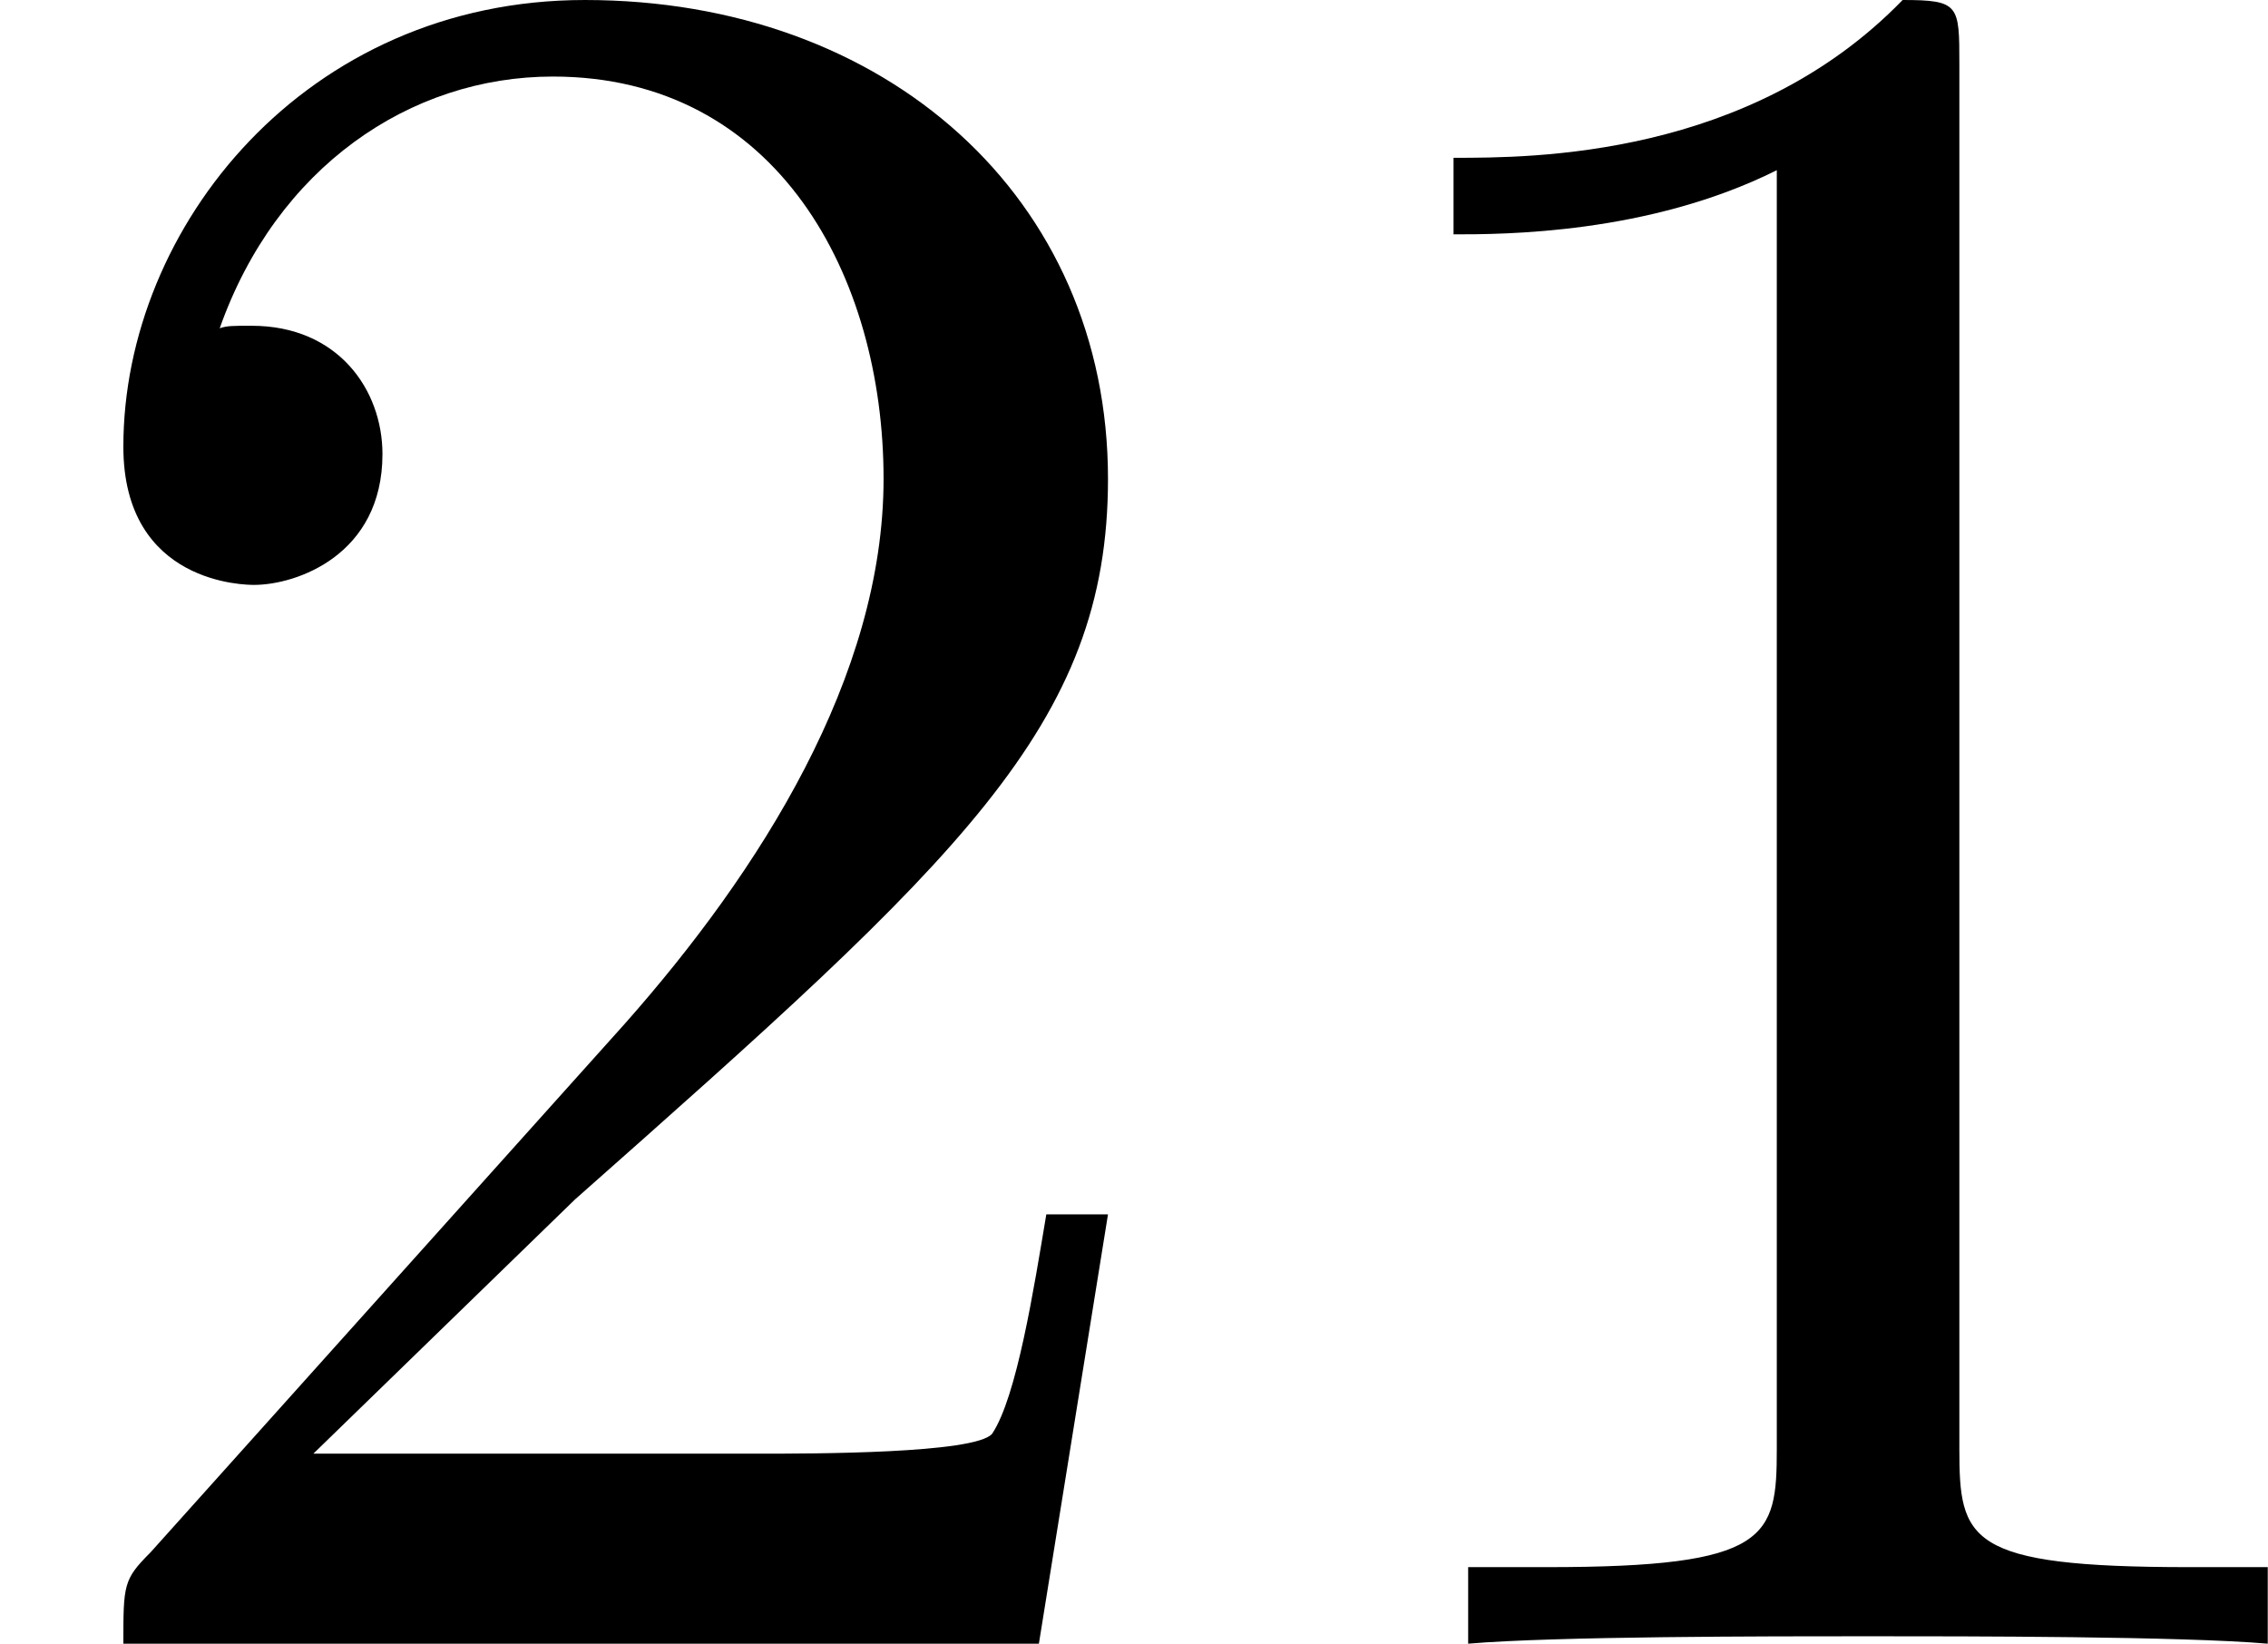
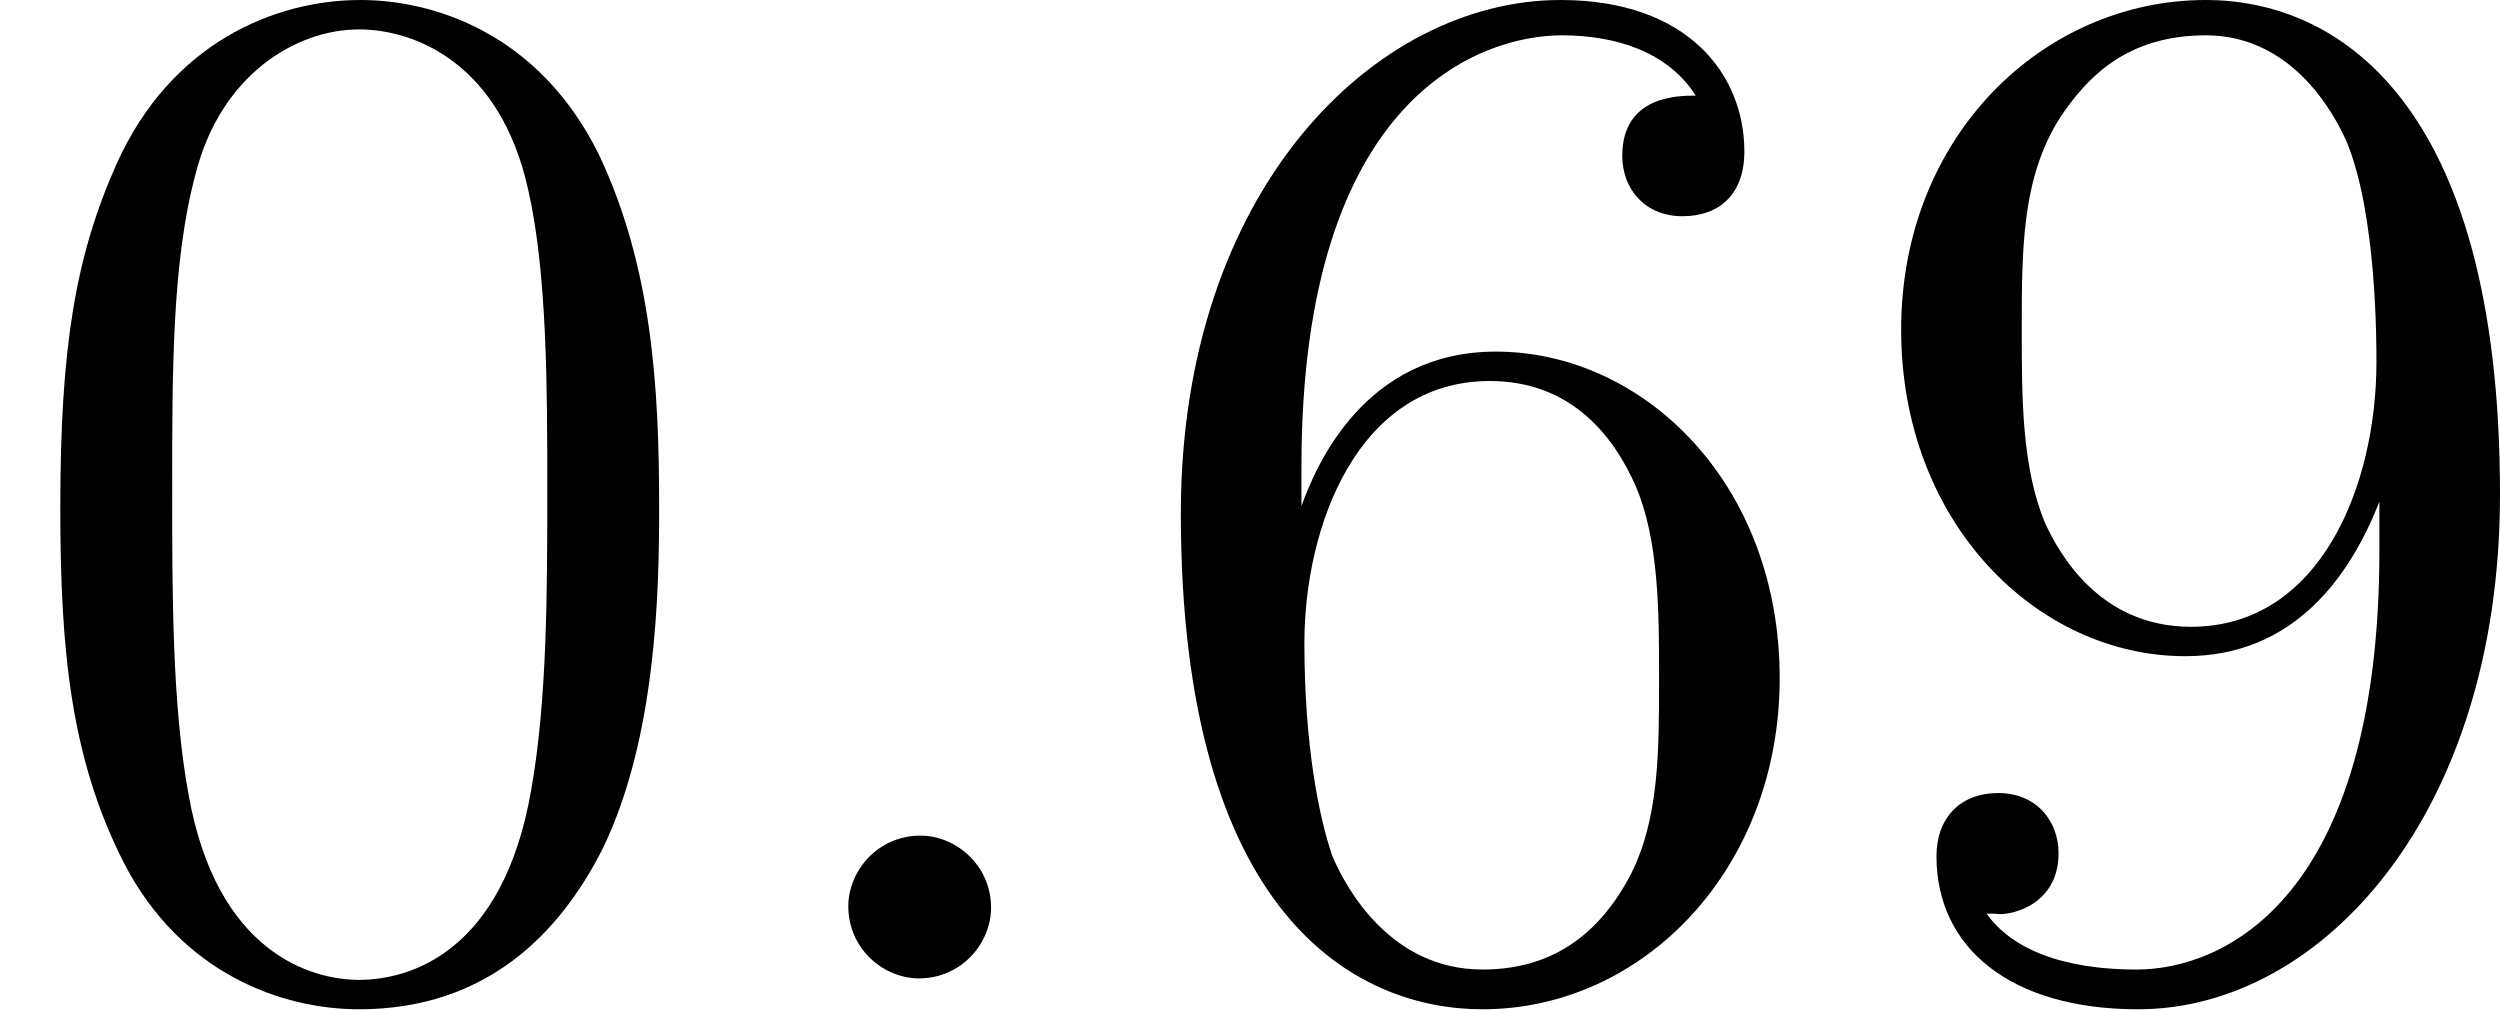
- <svg xmlns="http://www.w3.org/2000/svg" xmlns:xlink="http://www.w3.org/1999/xlink" version="1.1" width="9.156pt" height="6.635pt" viewBox="7.304 262.727 9.156 6.635">
+ <svg xmlns="http://www.w3.org/2000/svg" xmlns:xlink="http://www.w3.org/1999/xlink" version="1.1" width="20.314pt" height="8.201pt" viewBox="41.13 489.556 20.314 8.201">
  <defs>
-     <path id="g28-49" d="M2.929-6.376C2.929-6.615 2.929-6.635 2.7-6.635C2.082-5.998 1.205-5.998 .887-5.998V-5.689C1.086-5.689 1.674-5.689 2.192-5.948V-.787C2.192-.428 2.162-.309 1.265-.309H.946V0C1.295-.03 2.162-.03 2.56-.03S3.826-.03 4.174 0V-.309H3.856C2.959-.309 2.929-.418 2.929-.787V-6.376Z" />
-     <path id="g28-50" d="M1.265-.767L2.321-1.793C3.875-3.168 4.473-3.706 4.473-4.702C4.473-5.838 3.577-6.635 2.361-6.635C1.235-6.635 .498-5.719 .498-4.832C.498-4.274 .996-4.274 1.026-4.274C1.196-4.274 1.544-4.394 1.544-4.802C1.544-5.061 1.365-5.32 1.016-5.32C.936-5.32 .917-5.32 .887-5.31C1.116-5.958 1.654-6.326 2.232-6.326C3.138-6.326 3.567-5.519 3.567-4.702C3.567-3.905 3.068-3.118 2.521-2.501L.608-.369C.498-.259 .498-.239 .498 0H4.194L4.473-1.733H4.224C4.174-1.435 4.105-.996 4.005-.847C3.935-.767 3.278-.767 3.059-.767H1.265Z" />
+     <path id="g11-58" d="M2.2-.574C2.2-.921 1.913-1.16 1.626-1.16C1.279-1.16 1.04-.873 1.04-.586C1.04-.239 1.327 0 1.614 0C1.961 0 2.2-.287 2.2-.574Z" />
+     <path id="g22-48" d="M5.356-3.826C5.356-4.818 5.296-5.786 4.866-6.695C4.376-7.687 3.515-7.95 2.929-7.95C2.236-7.95 1.387-7.603 .944-6.611C.61-5.858 .49-5.117 .49-3.826C.49-2.666 .574-1.793 1.004-.944C1.47-.036 2.295 .251 2.917 .251C3.957 .251 4.555-.371 4.902-1.064C5.332-1.961 5.356-3.132 5.356-3.826ZM2.917 .012C2.534 .012 1.757-.203 1.53-1.506C1.399-2.224 1.399-3.132 1.399-3.969C1.399-4.949 1.399-5.834 1.59-6.539C1.793-7.34 2.403-7.711 2.917-7.711C3.371-7.711 4.065-7.436 4.292-6.408C4.447-5.727 4.447-4.782 4.447-3.969C4.447-3.168 4.447-2.26 4.316-1.53C4.089-.215 3.335 .012 2.917 .012Z" />
+     <path id="g22-54" d="M1.47-4.16C1.47-7.185 2.941-7.663 3.587-7.663C4.017-7.663 4.447-7.532 4.674-7.173C4.531-7.173 4.077-7.173 4.077-6.683C4.077-6.42 4.256-6.193 4.567-6.193C4.866-6.193 5.069-6.372 5.069-6.719C5.069-7.34 4.615-7.95 3.575-7.95C2.068-7.95 .49-6.408 .49-3.778C.49-.49 1.925 .251 2.941 .251C4.244 .251 5.356-.885 5.356-2.439C5.356-4.029 4.244-5.093 3.049-5.093C1.985-5.093 1.59-4.172 1.47-3.838V-4.16ZM2.941-.072C2.188-.072 1.829-.741 1.722-.992C1.614-1.303 1.494-1.889 1.494-2.726C1.494-3.67 1.925-4.854 3.001-4.854C3.658-4.854 4.005-4.411 4.184-4.005C4.376-3.563 4.376-2.965 4.376-2.451C4.376-1.841 4.376-1.303 4.148-.849C3.85-.275 3.419-.072 2.941-.072Z" />
+     <path id="g22-57" d="M4.376-3.479C4.376-.658 3.12-.072 2.403-.072C2.116-.072 1.482-.108 1.184-.526H1.255C1.339-.502 1.769-.574 1.769-1.016C1.769-1.279 1.59-1.506 1.279-1.506S.777-1.303 .777-.992C.777-.251 1.375 .251 2.415 .251C3.909 .251 5.356-1.339 5.356-3.933C5.356-7.149 4.017-7.95 2.965-7.95C1.65-7.95 .49-6.85 .49-5.272S1.602-2.618 2.798-2.618C3.682-2.618 4.136-3.264 4.376-3.873V-3.479ZM2.845-2.857C2.092-2.857 1.769-3.467 1.662-3.694C1.47-4.148 1.47-4.722 1.47-5.26C1.47-5.93 1.47-6.504 1.781-6.994C1.997-7.317 2.319-7.663 2.965-7.663C3.646-7.663 3.993-7.066 4.113-6.791C4.352-6.205 4.352-5.189 4.352-5.009C4.352-4.005 3.897-2.857 2.845-2.857Z" />
  </defs>
  <g id="page1">
-     <use x="7.304" y="269.362" xlink:href="#g28-50" />
-     <use x="12.285" y="269.362" xlink:href="#g28-49" />
+     <use x="41.13" y="497.506" xlink:href="#g22-48" />
+     <use x="46.983" y="497.506" xlink:href="#g11-58" />
+     <use x="50.235" y="497.506" xlink:href="#g22-54" />
+     <use x="56.088" y="497.506" xlink:href="#g22-57" />
  </g>
</svg>
